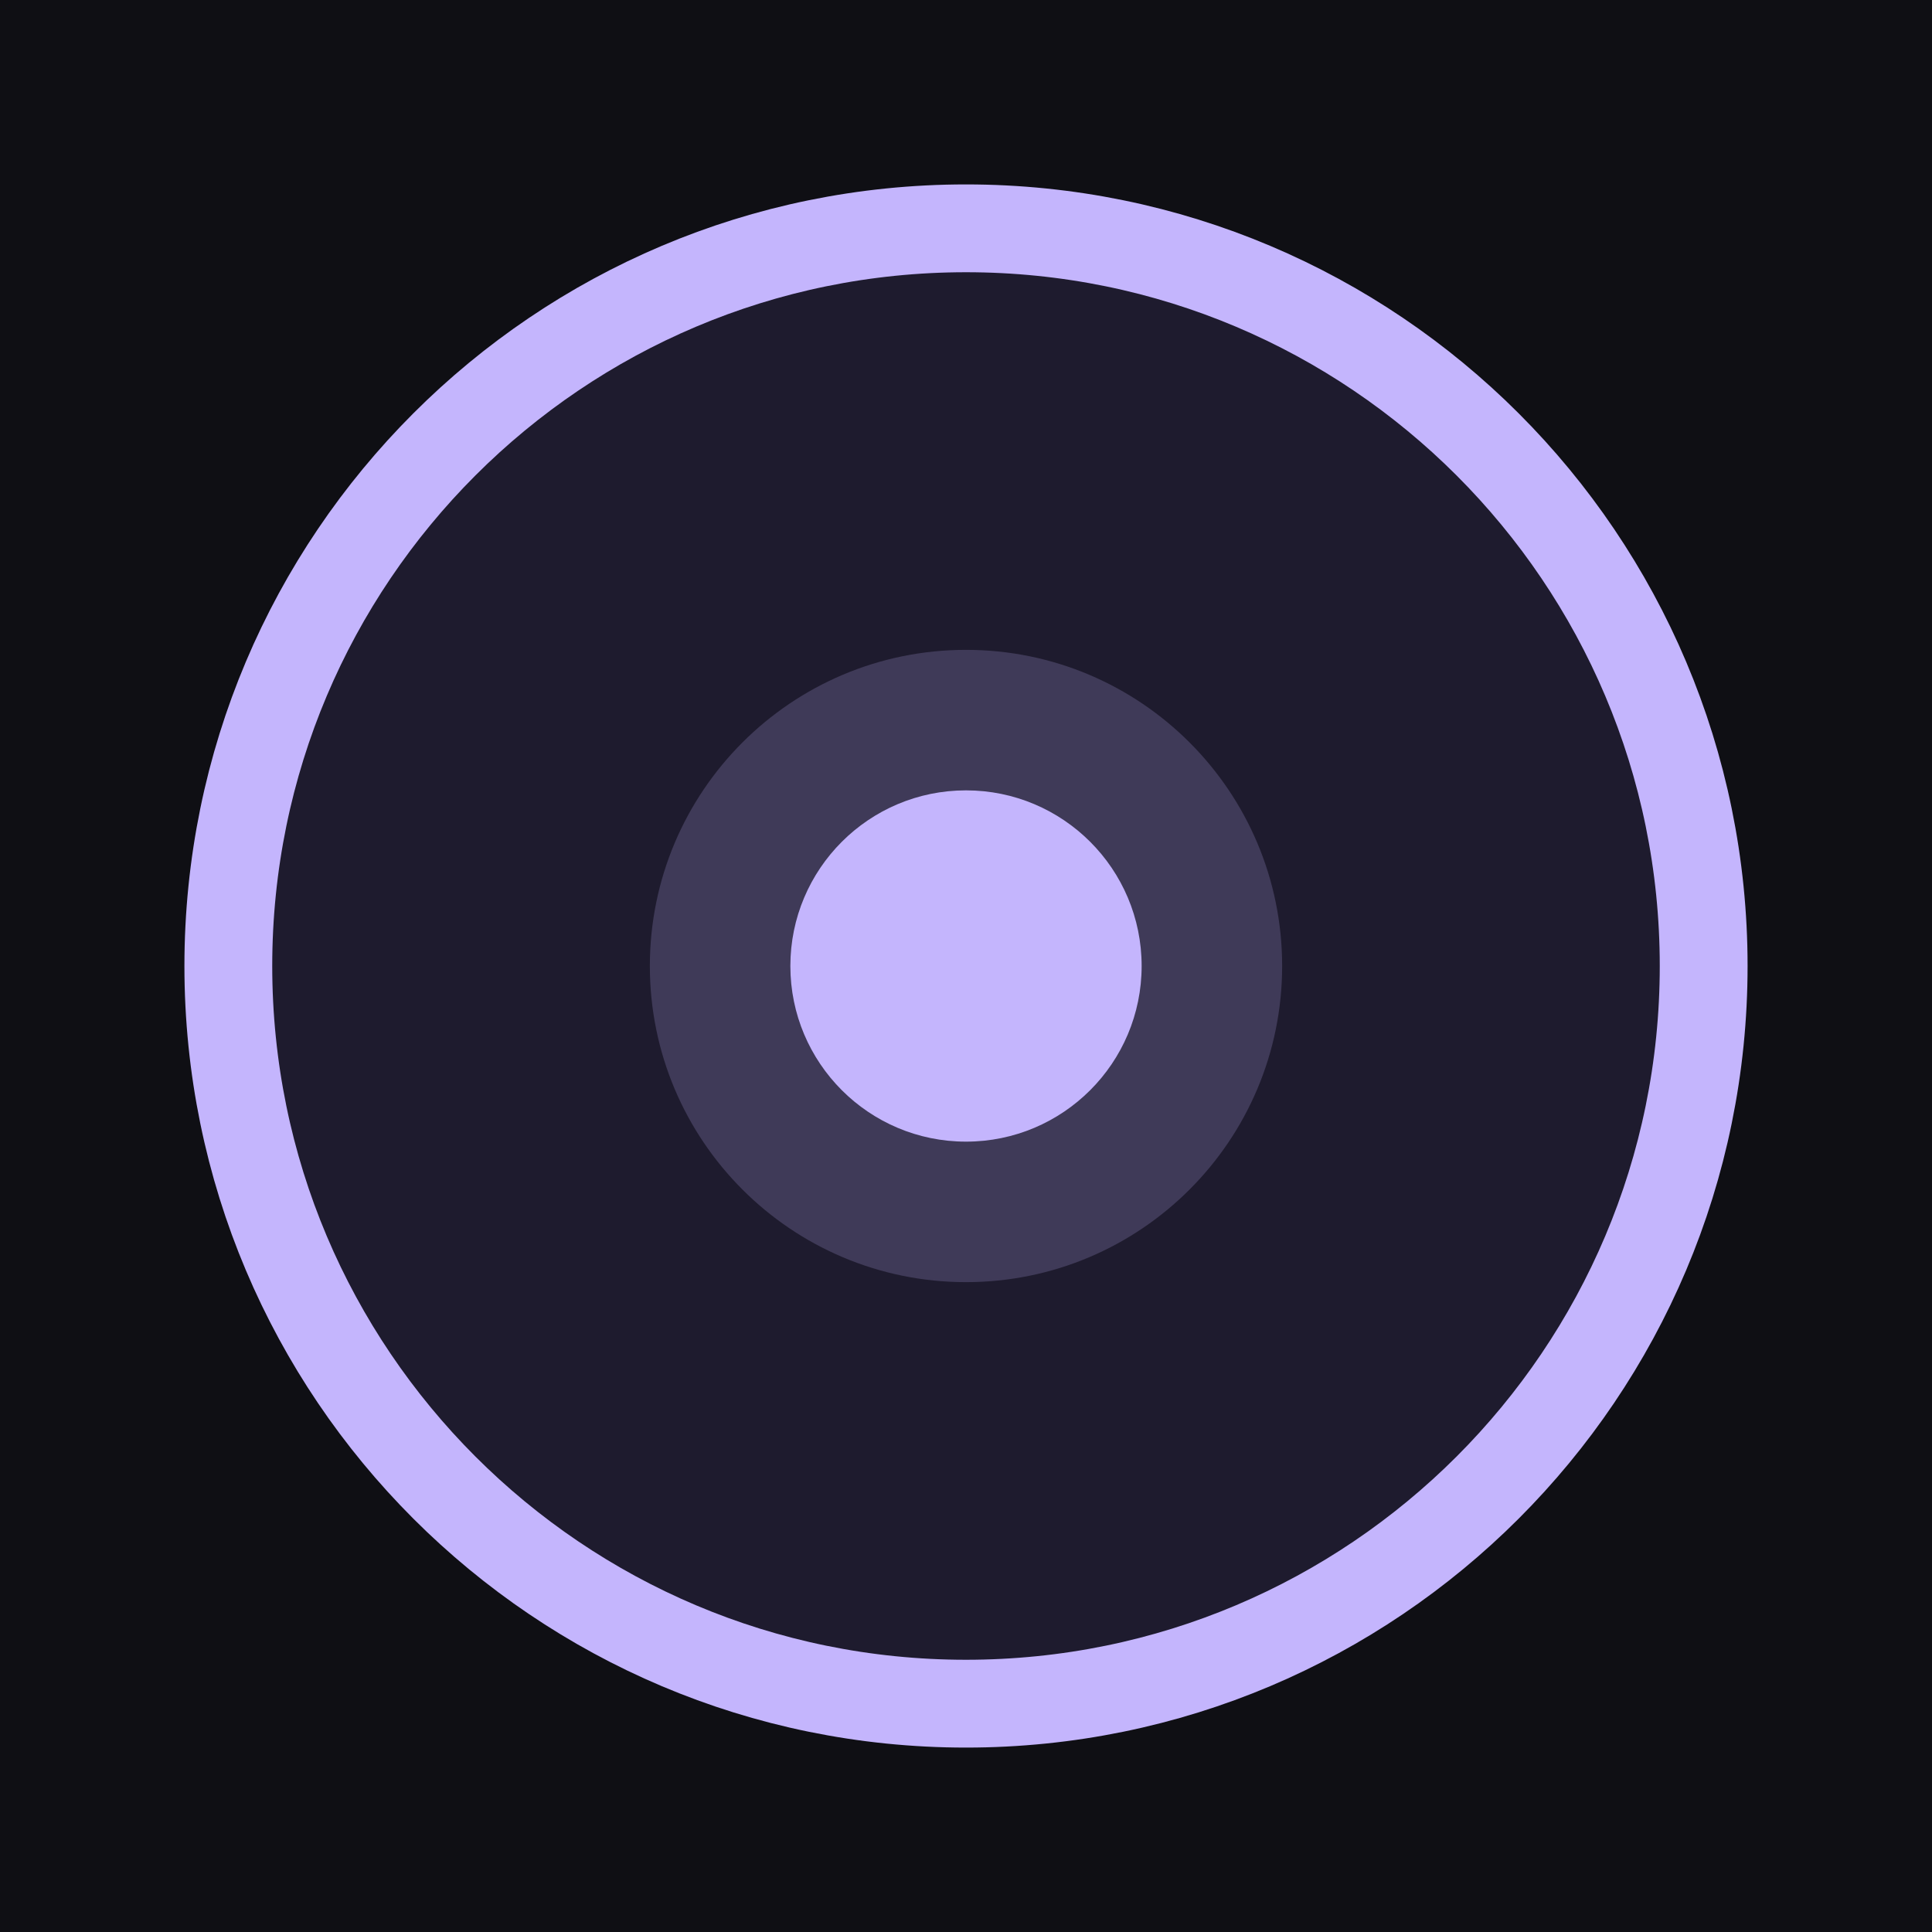
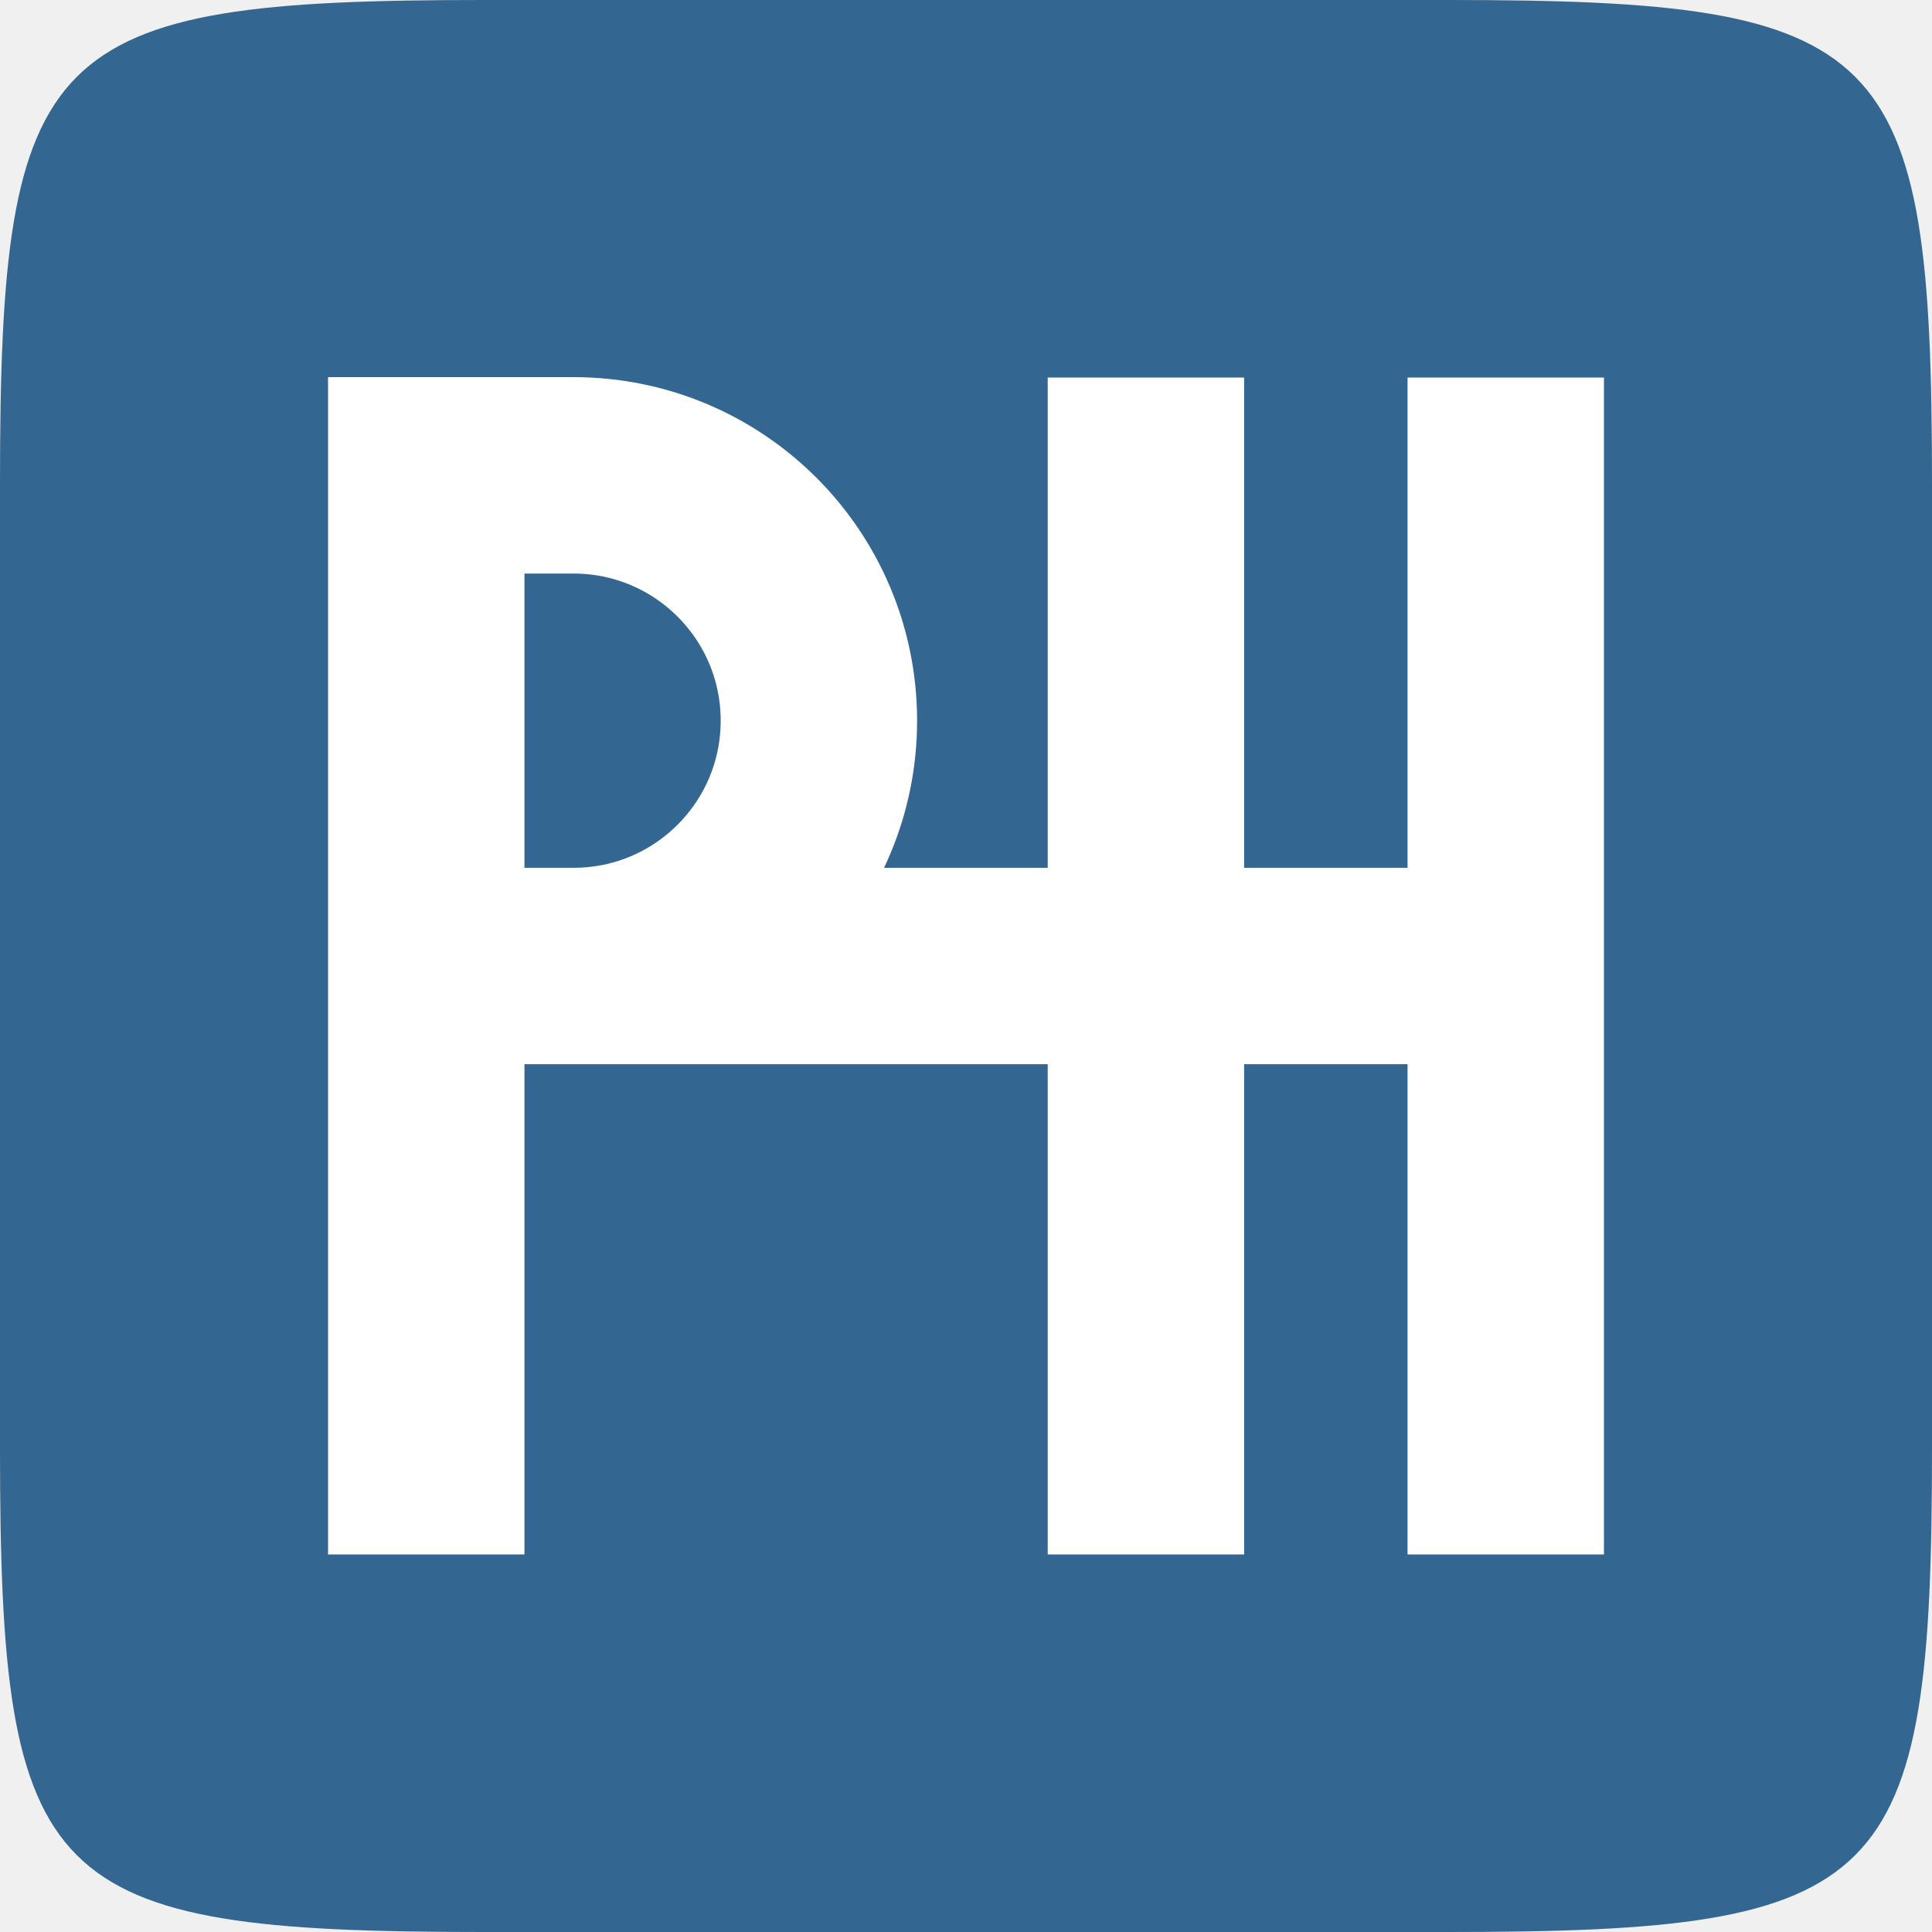
- <svg xmlns="http://www.w3.org/2000/svg" viewBox="195 155 110 110">
-   <defs>
-     <clipPath id="rounded">
-       <rect width="500" height="510" rx="60" ry="60" />
-     </clipPath>
-   </defs>
-   <rect width="500" height="510" rx="60" ry="60" fill="#0f0f14" />
-   <circle cx="250" cy="210" r="42" fill="#1e1b2e" stroke="#c4b5fd" stroke-width="5" />
-   <circle cx="250" cy="210" r="18" fill="#c4b5fd" opacity="0.2" />
-   <circle cx="250" cy="210" r="10" fill="#c4b5fd" />
+ <svg xmlns="http://www.w3.org/2000/svg" viewBox="0 0 48 48">
+   <path fill="#336791" d="M12 0H36C46.91 0 48 1.09 48 12V36C48 46.91 46.91 48 36 48H12C1.09 48 0 46.91 0 36V12C0 1.09 1.09 0 12 0Z" />
+   <path fill="none" stroke="#fff" stroke-width="4.88" d="M10.59 24H37.41M10.59 38.62V11.81H14.25A6.09 6.09 0 0 1 14.25 24H10.59M28.47 9.38V38.62M37.41 9.38V38.62" />
</svg>
